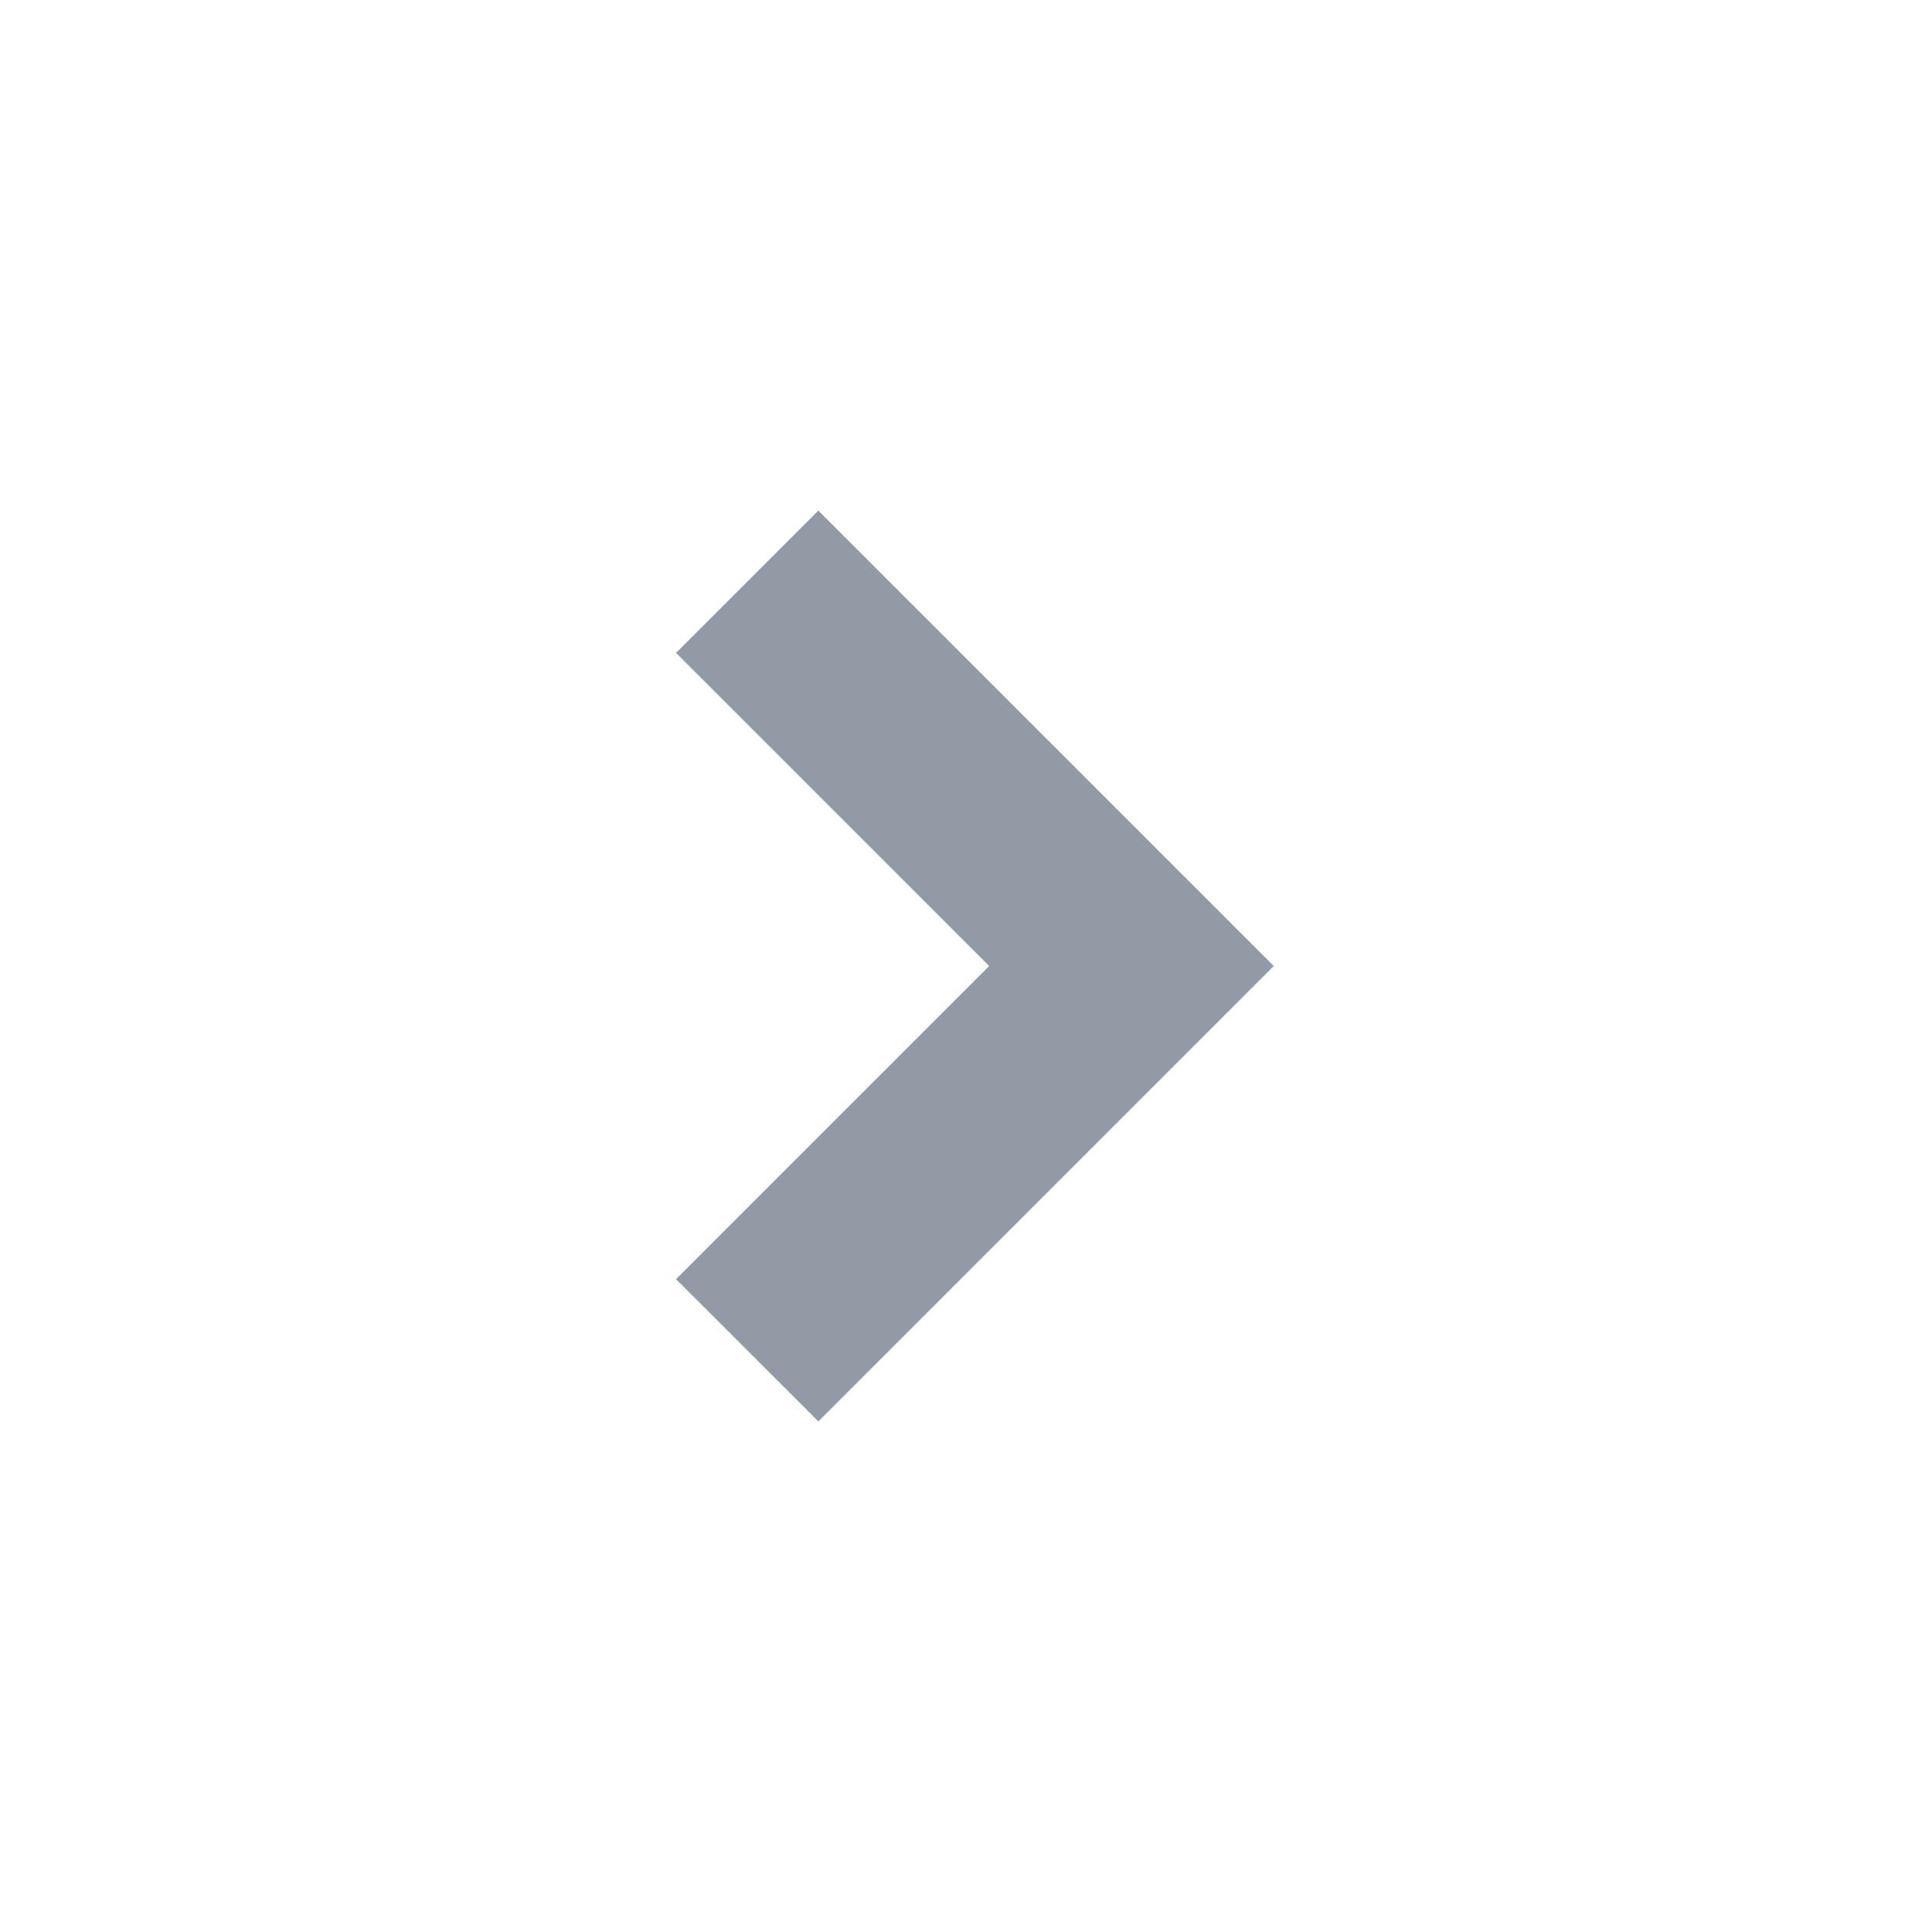
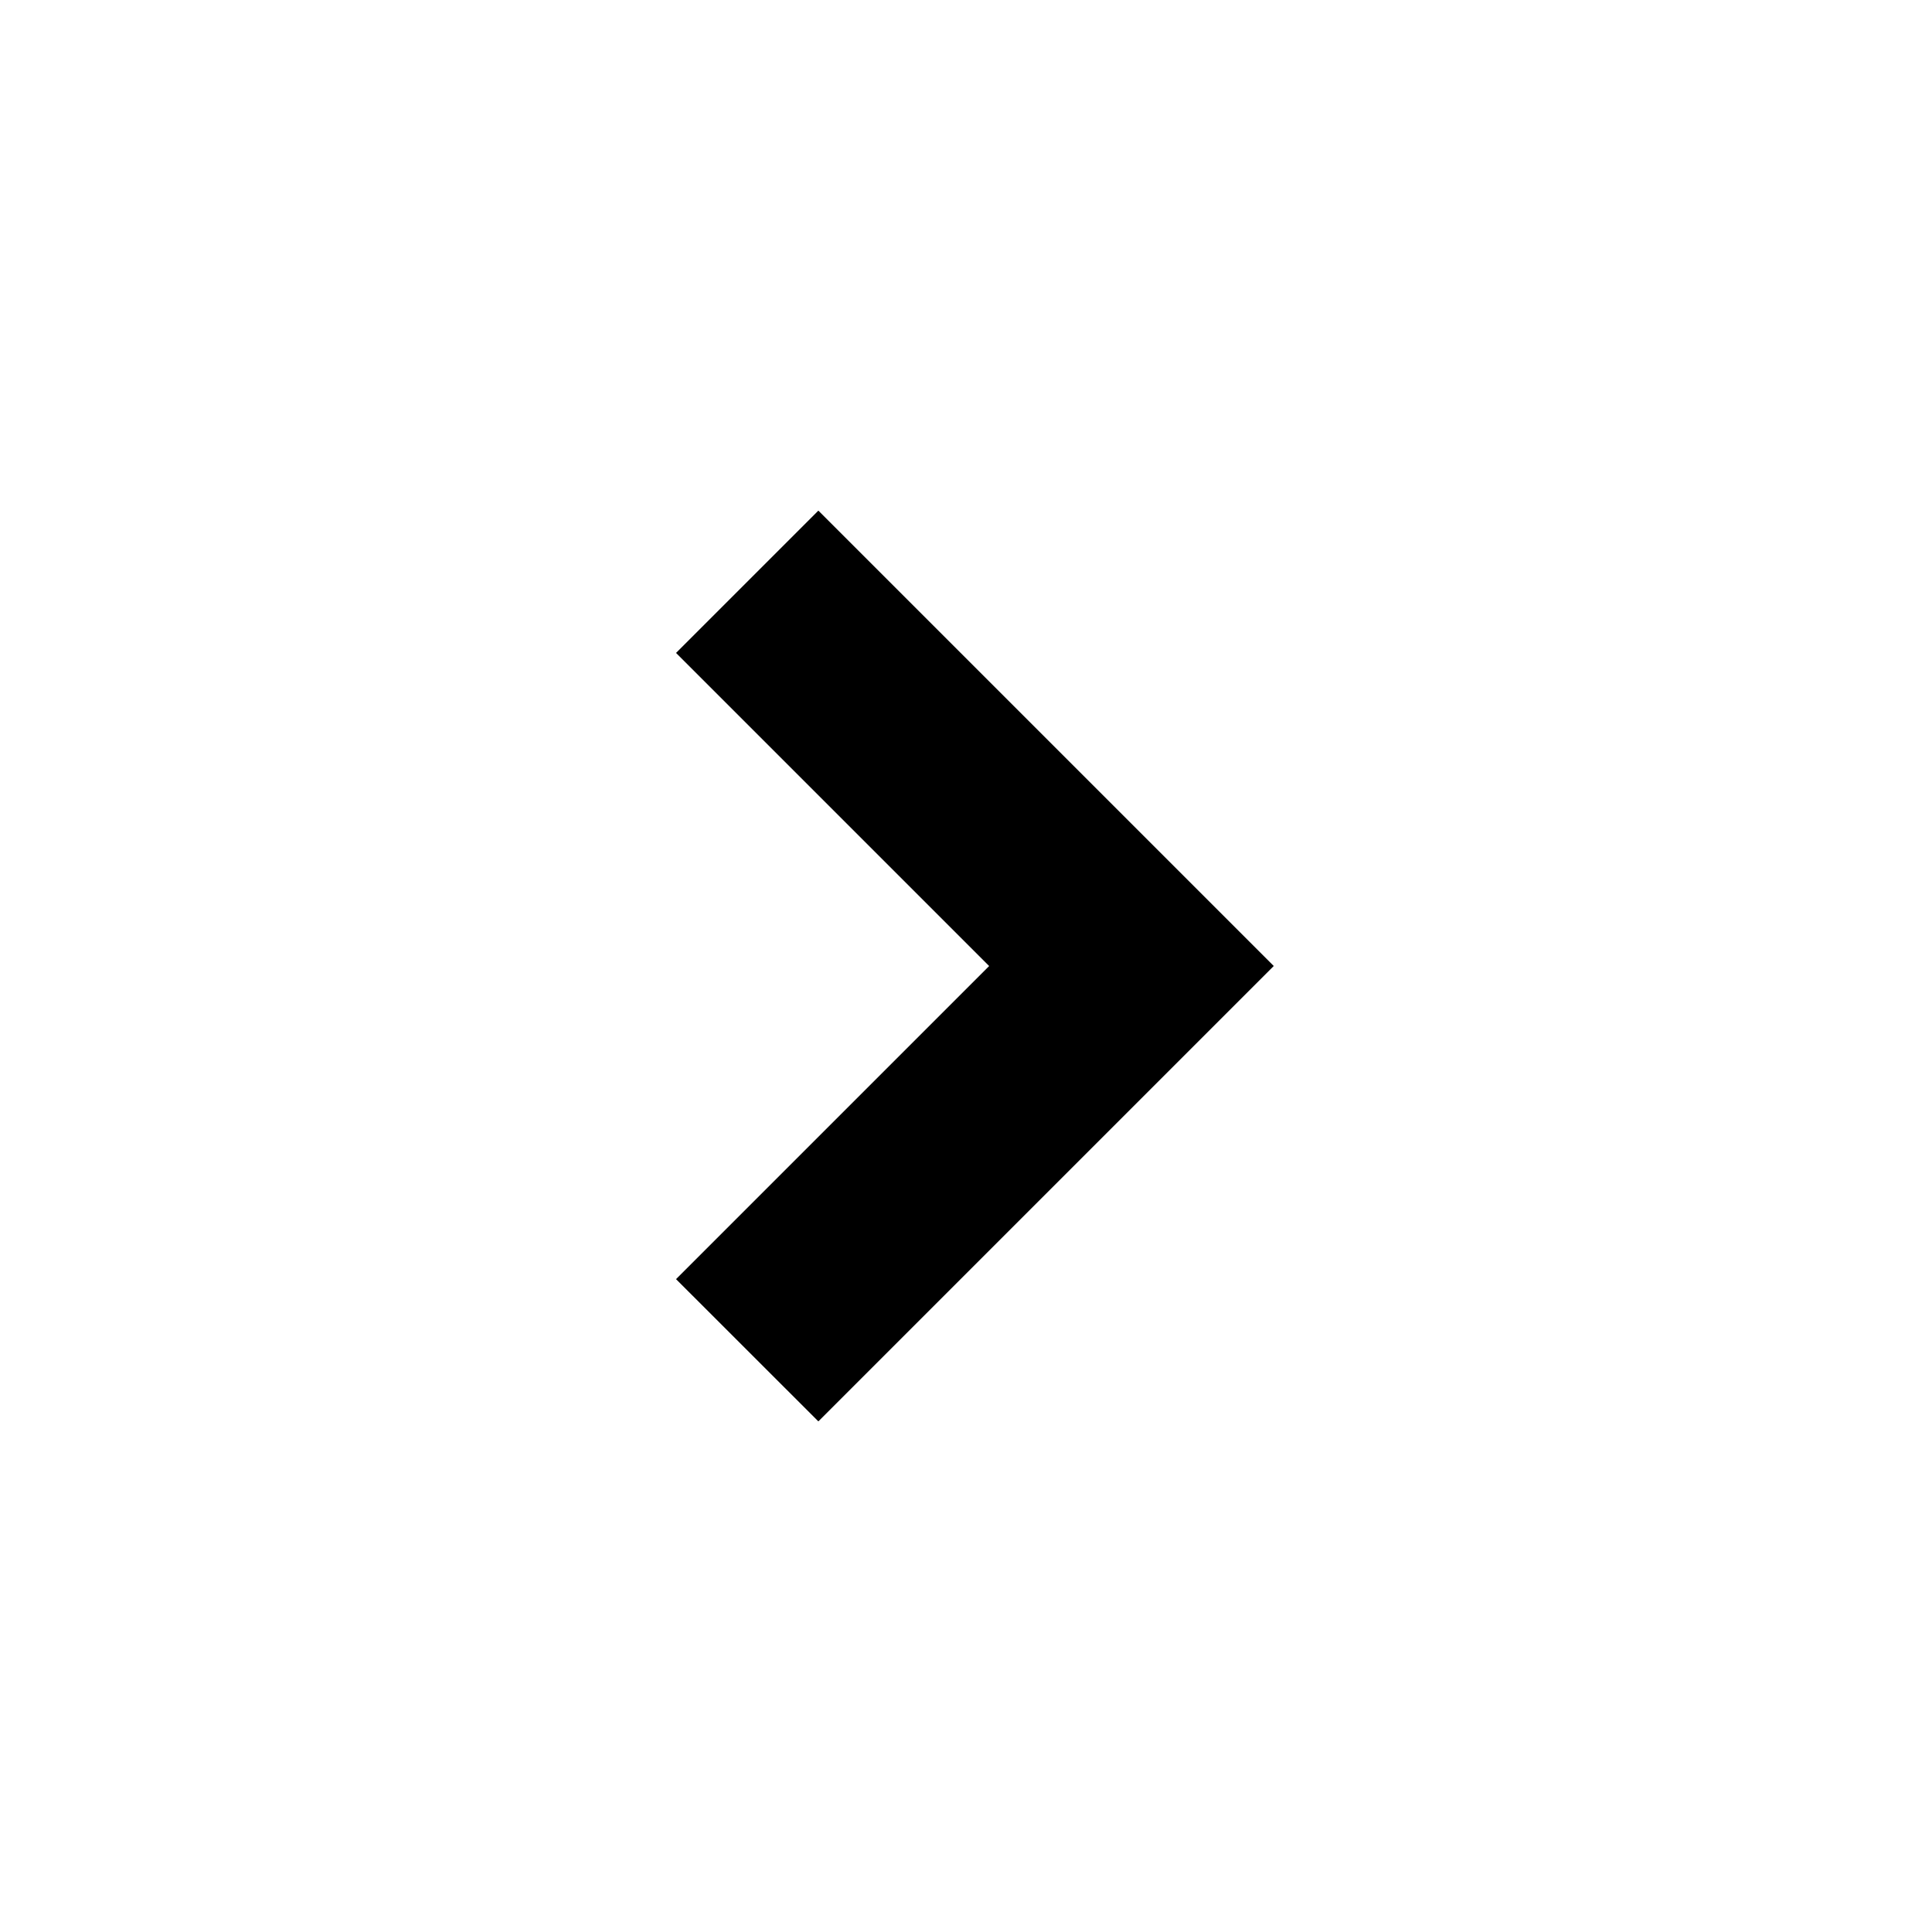
<svg xmlns="http://www.w3.org/2000/svg" viewBox="0 0 24 24" fill="none" class="css-1j6o9r1">
-   <path fill-rule="evenodd" clip-rule="evenodd" d="M12.288 12l-3.89 3.89 1.768 1.767L15.823 12l-1.768-1.768-3.889-3.889-1.768 1.768 3.89 3.89z" fill="#929AA5" />
+   <path fill-rule="evenodd" clip-rule="evenodd" d="M12.288 12l-3.89 3.89 1.768 1.767L15.823 12l-1.768-1.768-3.889-3.889-1.768 1.768 3.89 3.89z" fill="black" />
</svg>
